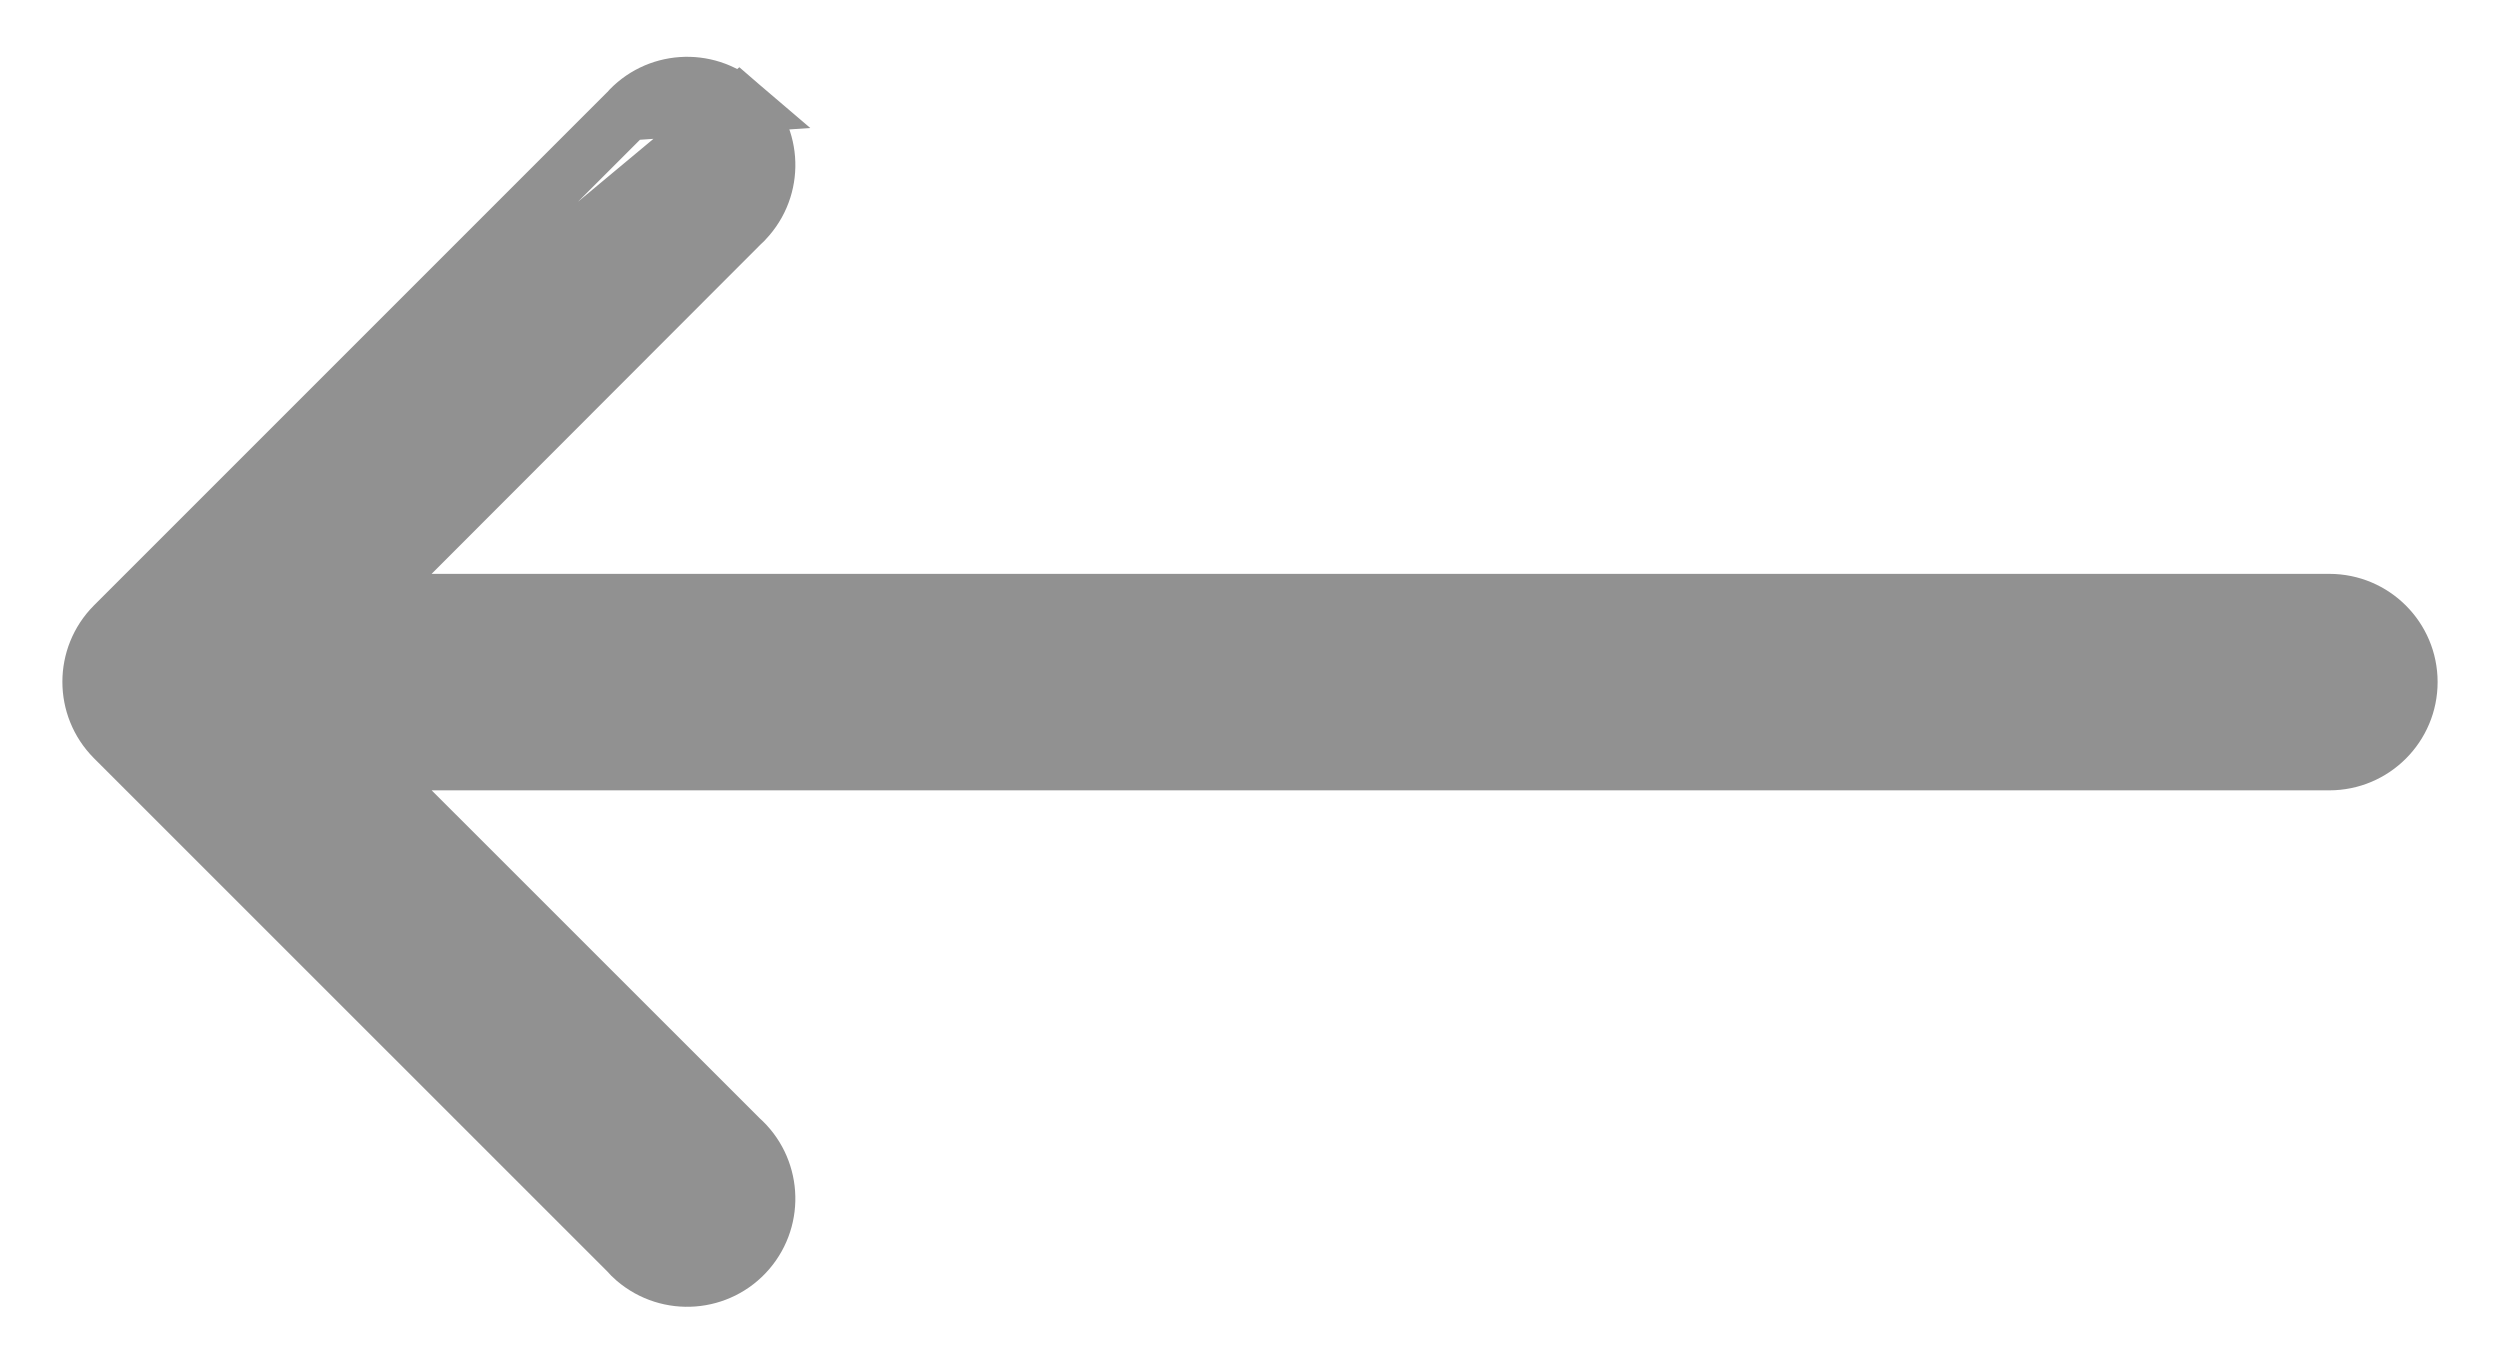
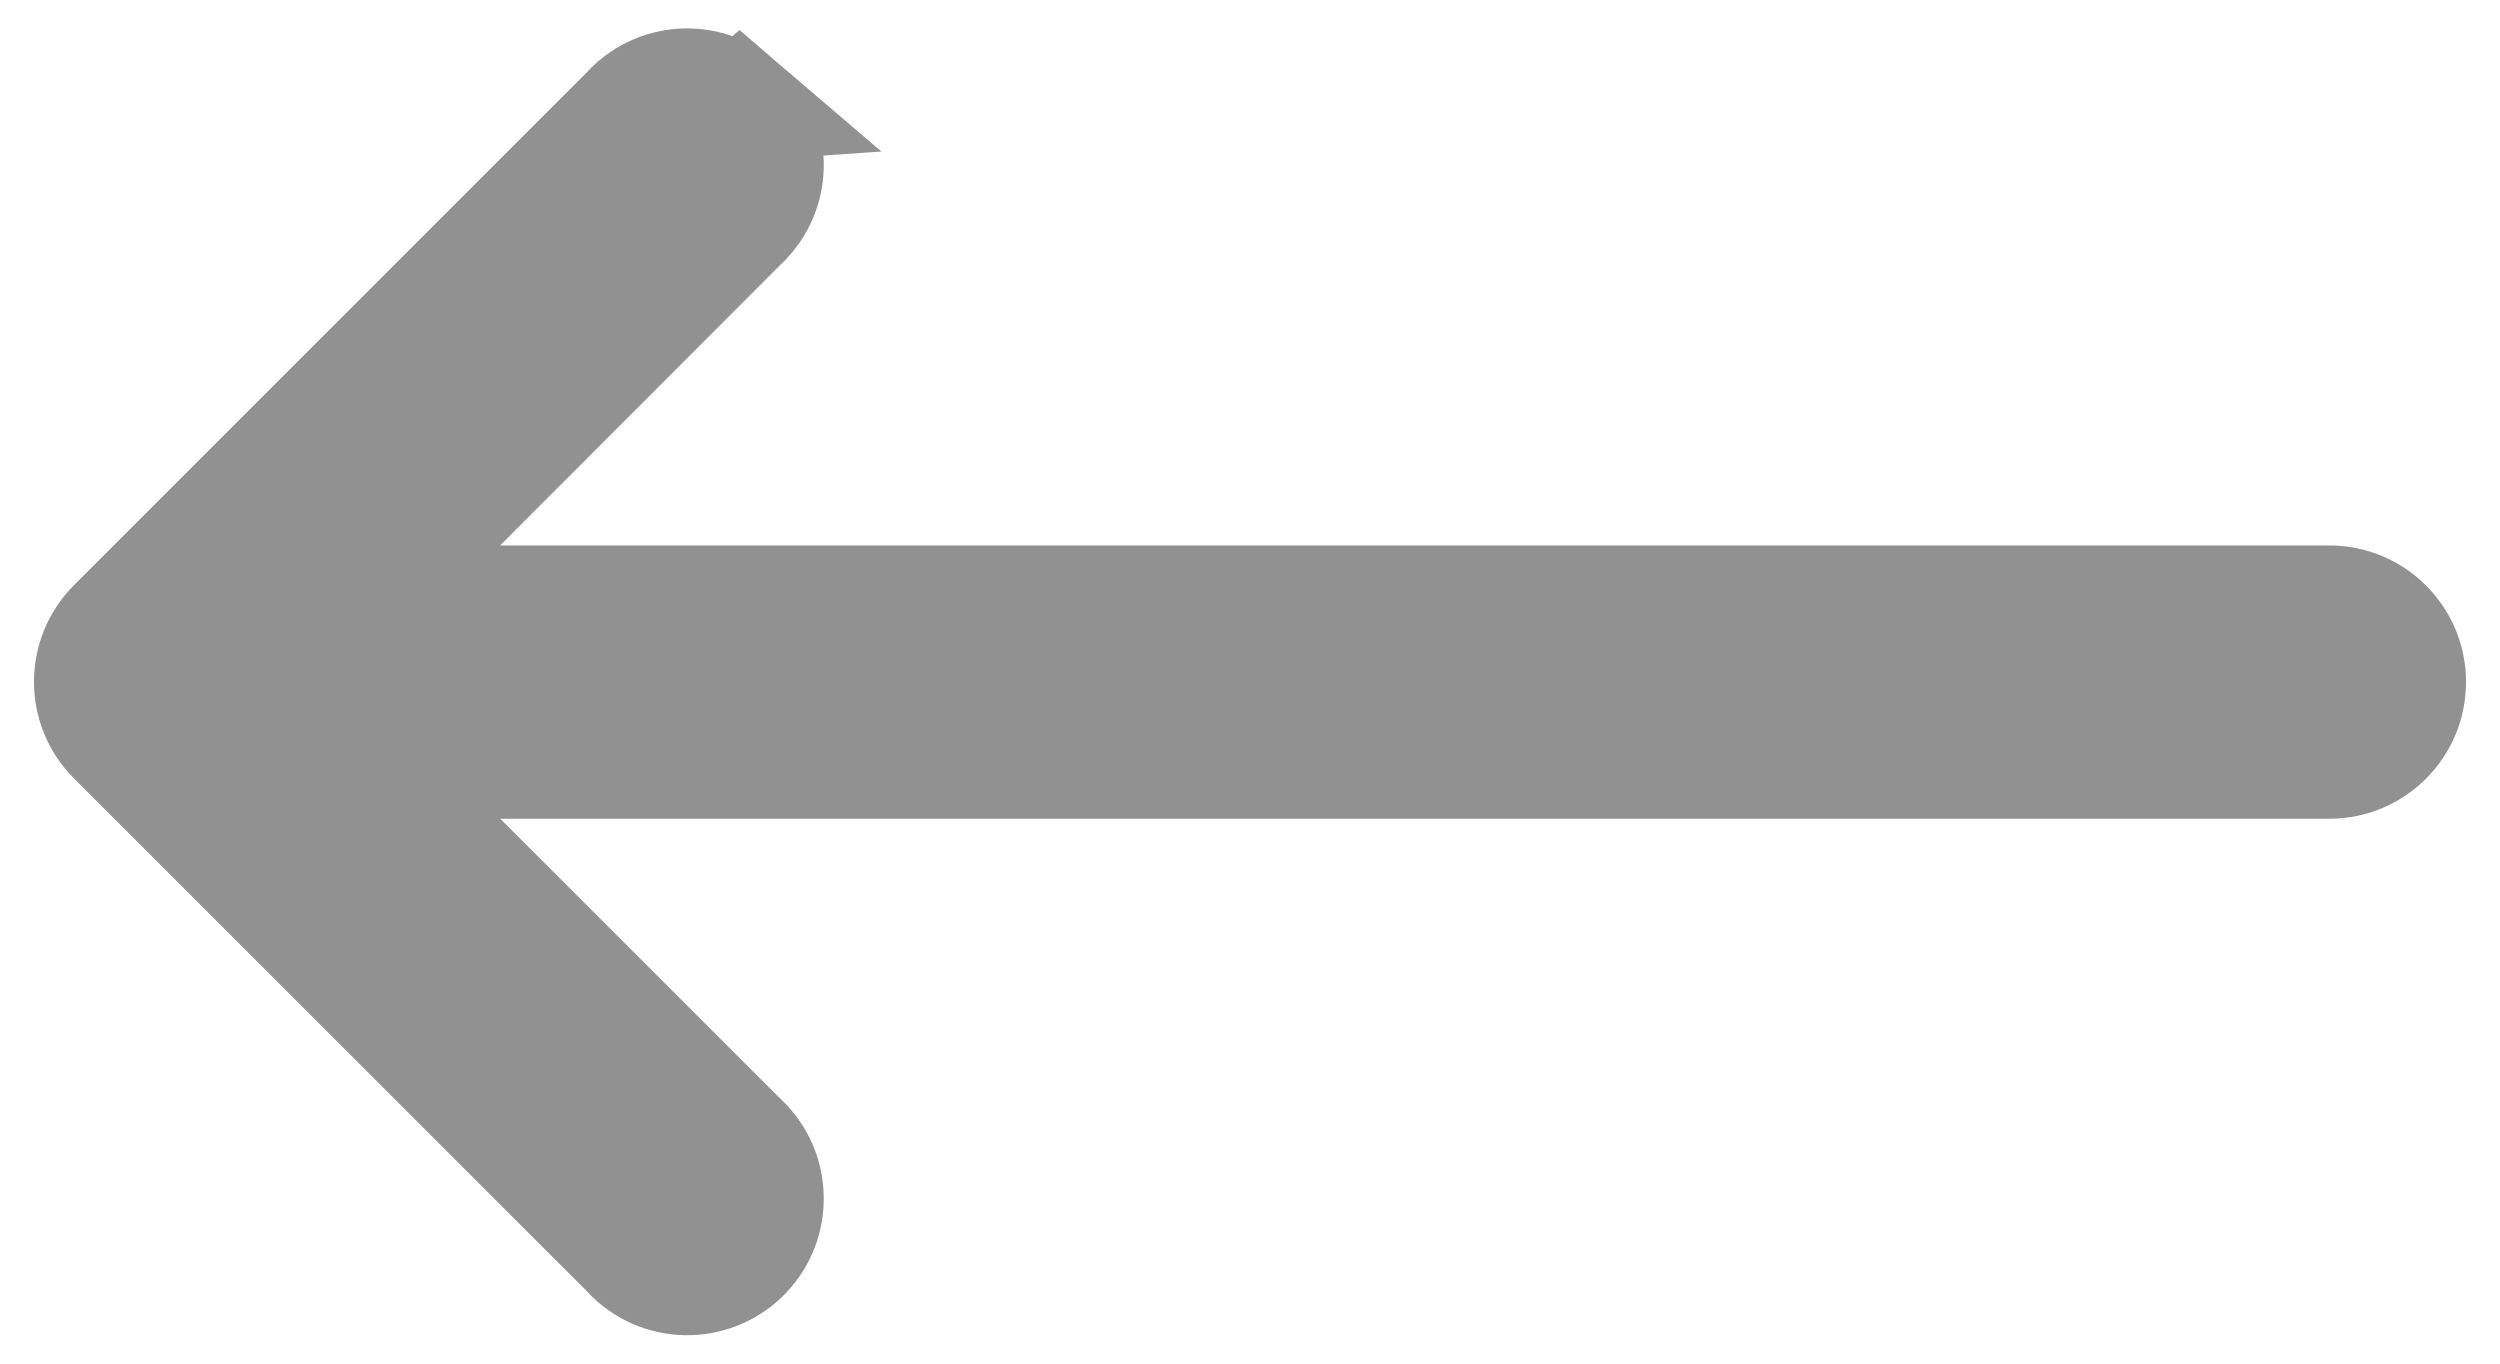
<svg xmlns="http://www.w3.org/2000/svg" width="22" height="12" viewBox="0 0 22 12" fill="none">
-   <path d="M1.004 5.504L1.003 5.505C0.731 5.779 0.731 6.221 1.003 6.495L1.004 6.496L5.521 11.012C5.542 11.037 5.566 11.06 5.59 11.081L5.59 11.081C5.885 11.333 6.328 11.299 6.58 11.005C6.83 10.713 6.799 10.275 6.512 10.021L3.195 6.705H20.498C20.886 6.705 21.201 6.39 21.201 6.002C21.201 5.614 20.886 5.3 20.498 5.3H3.195L6.512 1.979C6.537 1.957 6.559 1.934 6.58 1.909L6.58 1.909C6.833 1.614 6.798 1.171 6.504 0.919L1.004 5.504ZM1.004 5.504L5.521 0.987M1.004 5.504L5.521 0.987M5.521 0.987C5.774 0.7 6.212 0.669 6.504 0.919L5.521 0.987Z" fill="#919191" stroke="#919191" stroke-width="0.5" />
+   <path d="M1.004 5.504L1.003 5.505C0.731 5.779 0.731 6.221 1.003 6.495L1.004 6.496L5.521 11.012C5.542 11.037 5.566 11.06 5.59 11.081L5.59 11.081C5.885 11.333 6.328 11.299 6.58 11.005C6.83 10.713 6.799 10.275 6.512 10.021L3.195 6.705H20.498C20.886 6.705 21.201 6.39 21.201 6.002C21.201 5.614 20.886 5.3 20.498 5.3H3.195L6.512 1.979C6.537 1.957 6.559 1.934 6.58 1.909L6.58 1.909C6.833 1.614 6.798 1.171 6.504 0.919L1.004 5.504ZM1.004 5.504L5.521 0.987M1.004 5.504L5.521 0.987M5.521 0.987C5.774 0.7 6.212 0.669 6.504 0.919L5.521 0.987Z" fill="#919191" stroke="#919191" strokeWidth="0.5" />
</svg>
